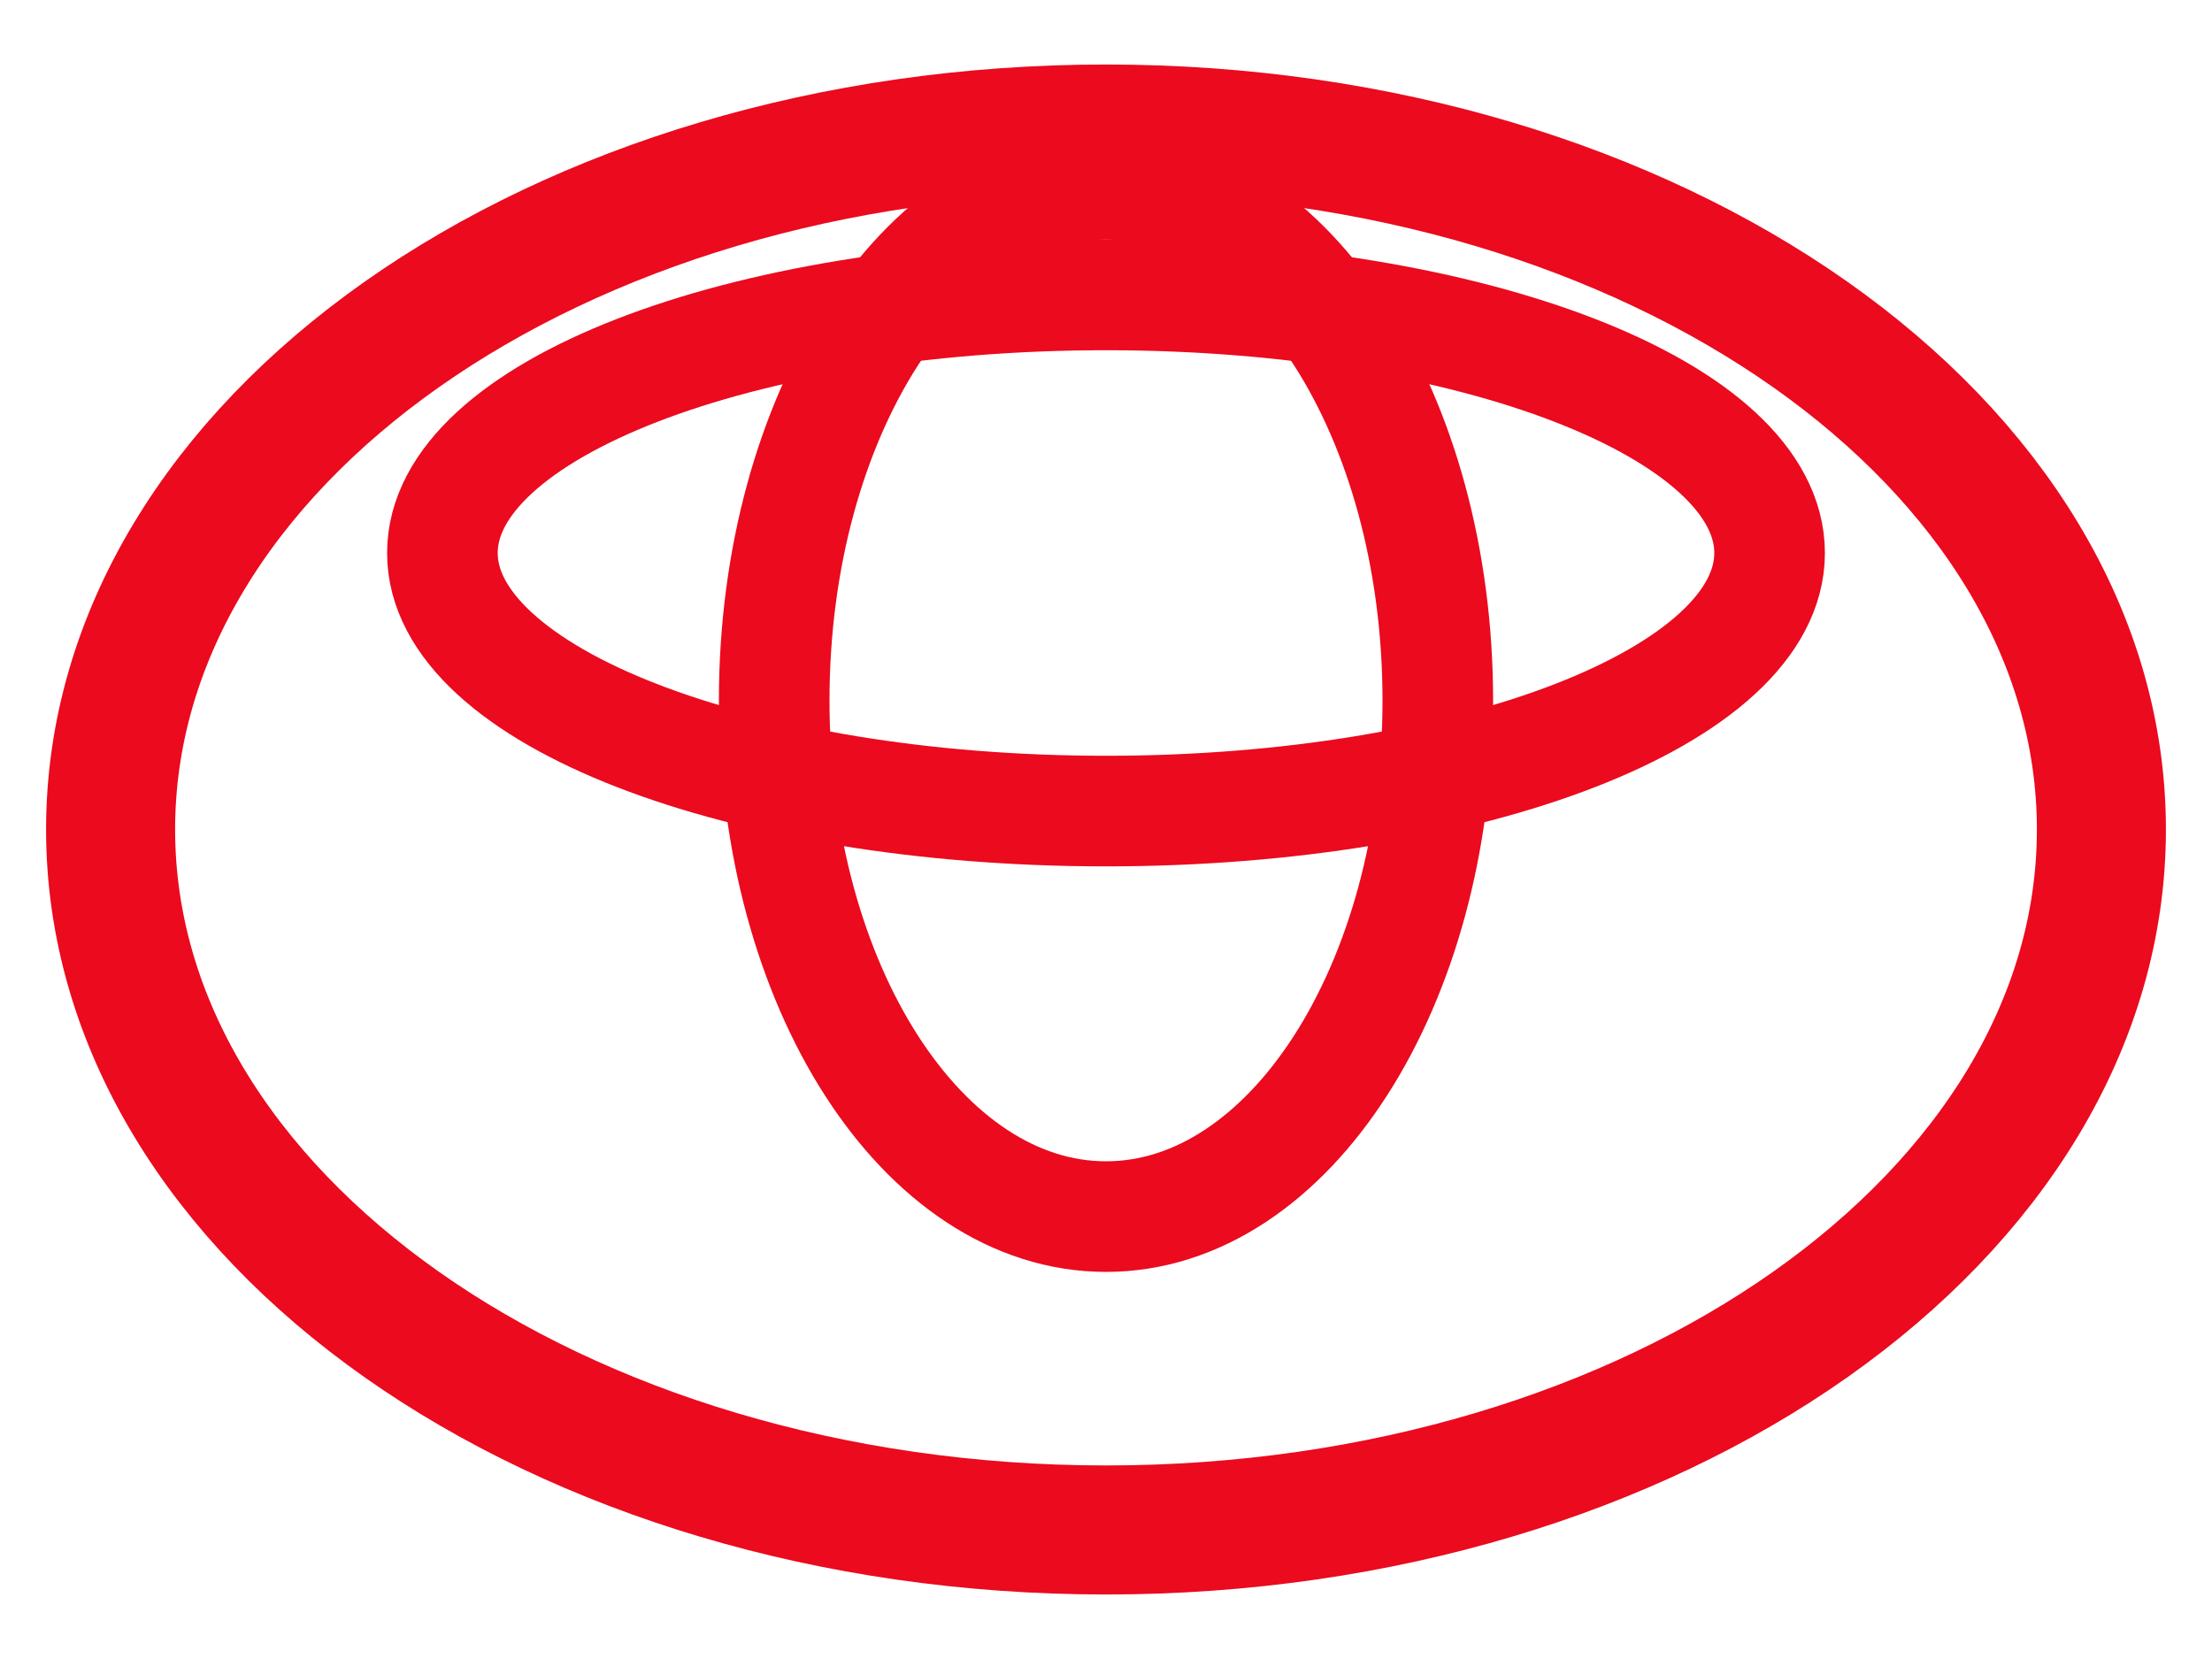
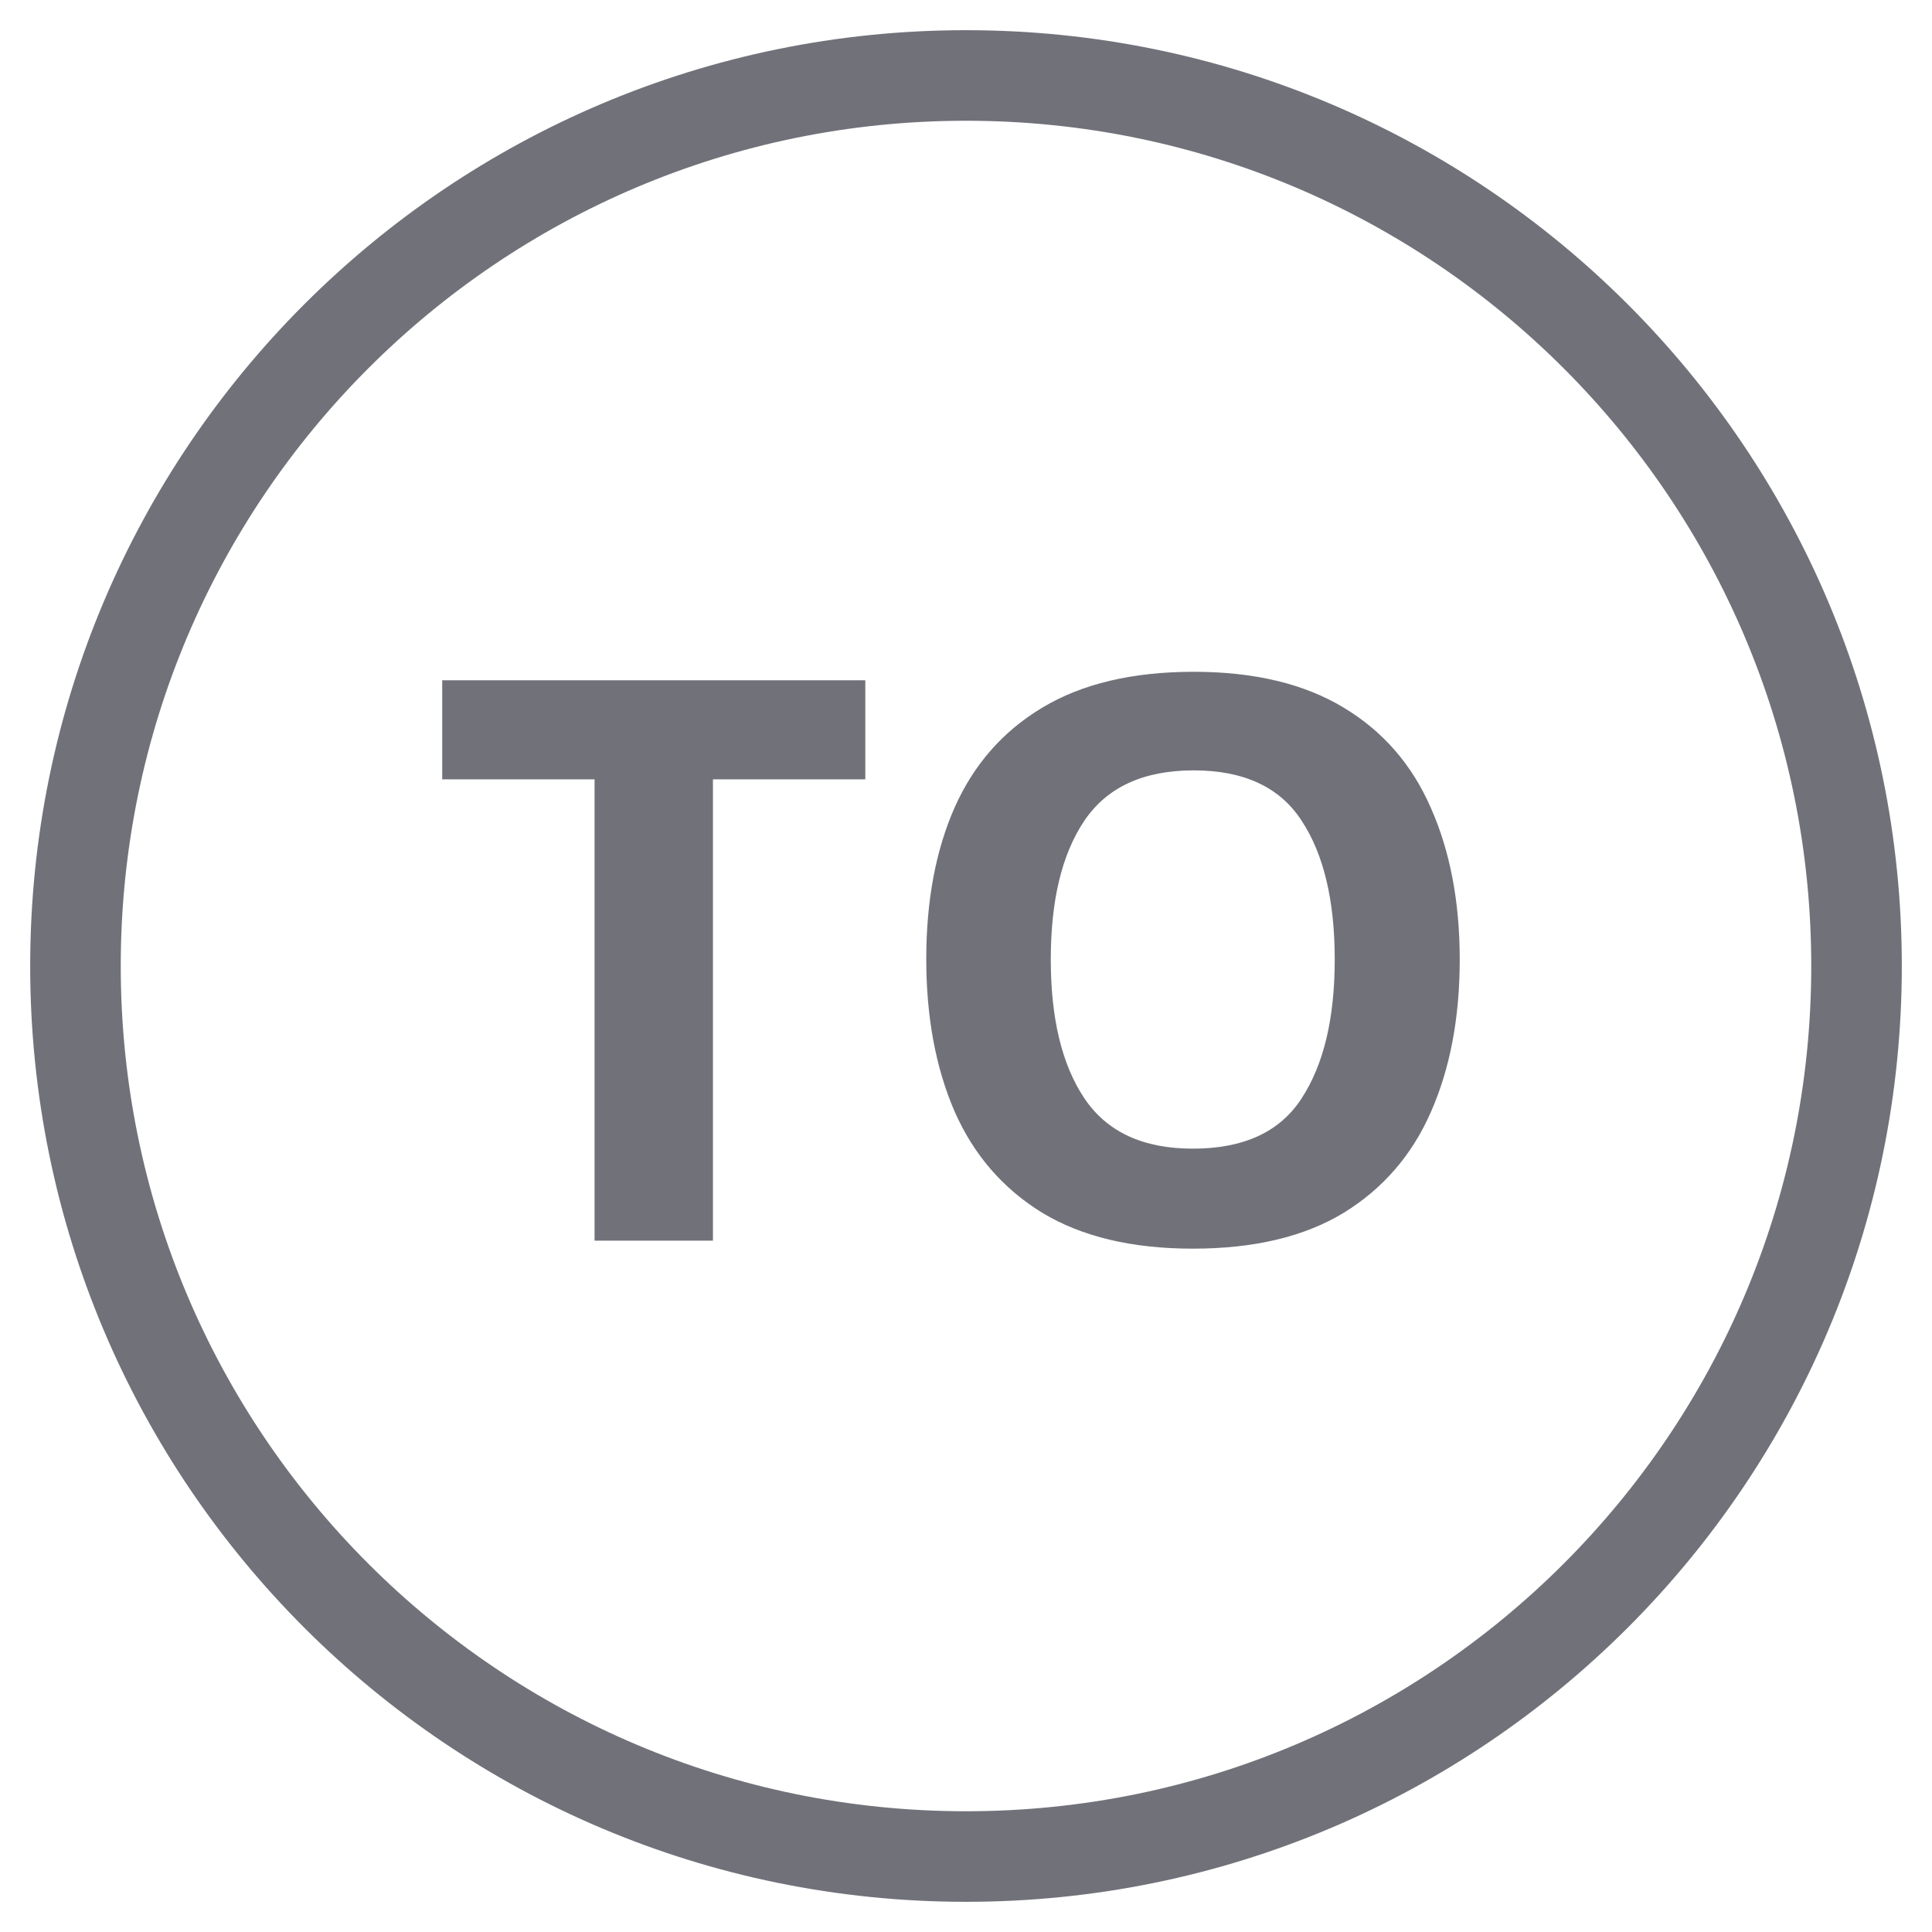
- <svg xmlns="http://www.w3.org/2000/svg" viewBox="0 0 120 90" width="100%" height="100%">
-   <ellipse cx="60" cy="45" rx="54" ry="38" fill="none" stroke="#eb0a1e" stroke-width="7" />
-   <ellipse cx="60" cy="38" rx="18" ry="28" fill="none" stroke="#eb0a1e" stroke-width="6" />
-   <ellipse cx="60" cy="30" rx="36" ry="14" fill="none" stroke="#eb0a1e" stroke-width="6" />
+ <svg xmlns="http://www.w3.org/2000/svg" viewBox="0 0 64 64" color="#71717a">
+   <circle cx="32" cy="32" r="29.5" fill="none" stroke="currentColor" stroke-width="3" />
+   <text x="32" y="32" dy=".35em" text-anchor="middle" fill="currentColor" font-family="'Segoe UI Variable Display','Segoe UI',system-ui,sans-serif" font-size="26" font-weight="600" letter-spacing=".5">TO</text>
</svg>
